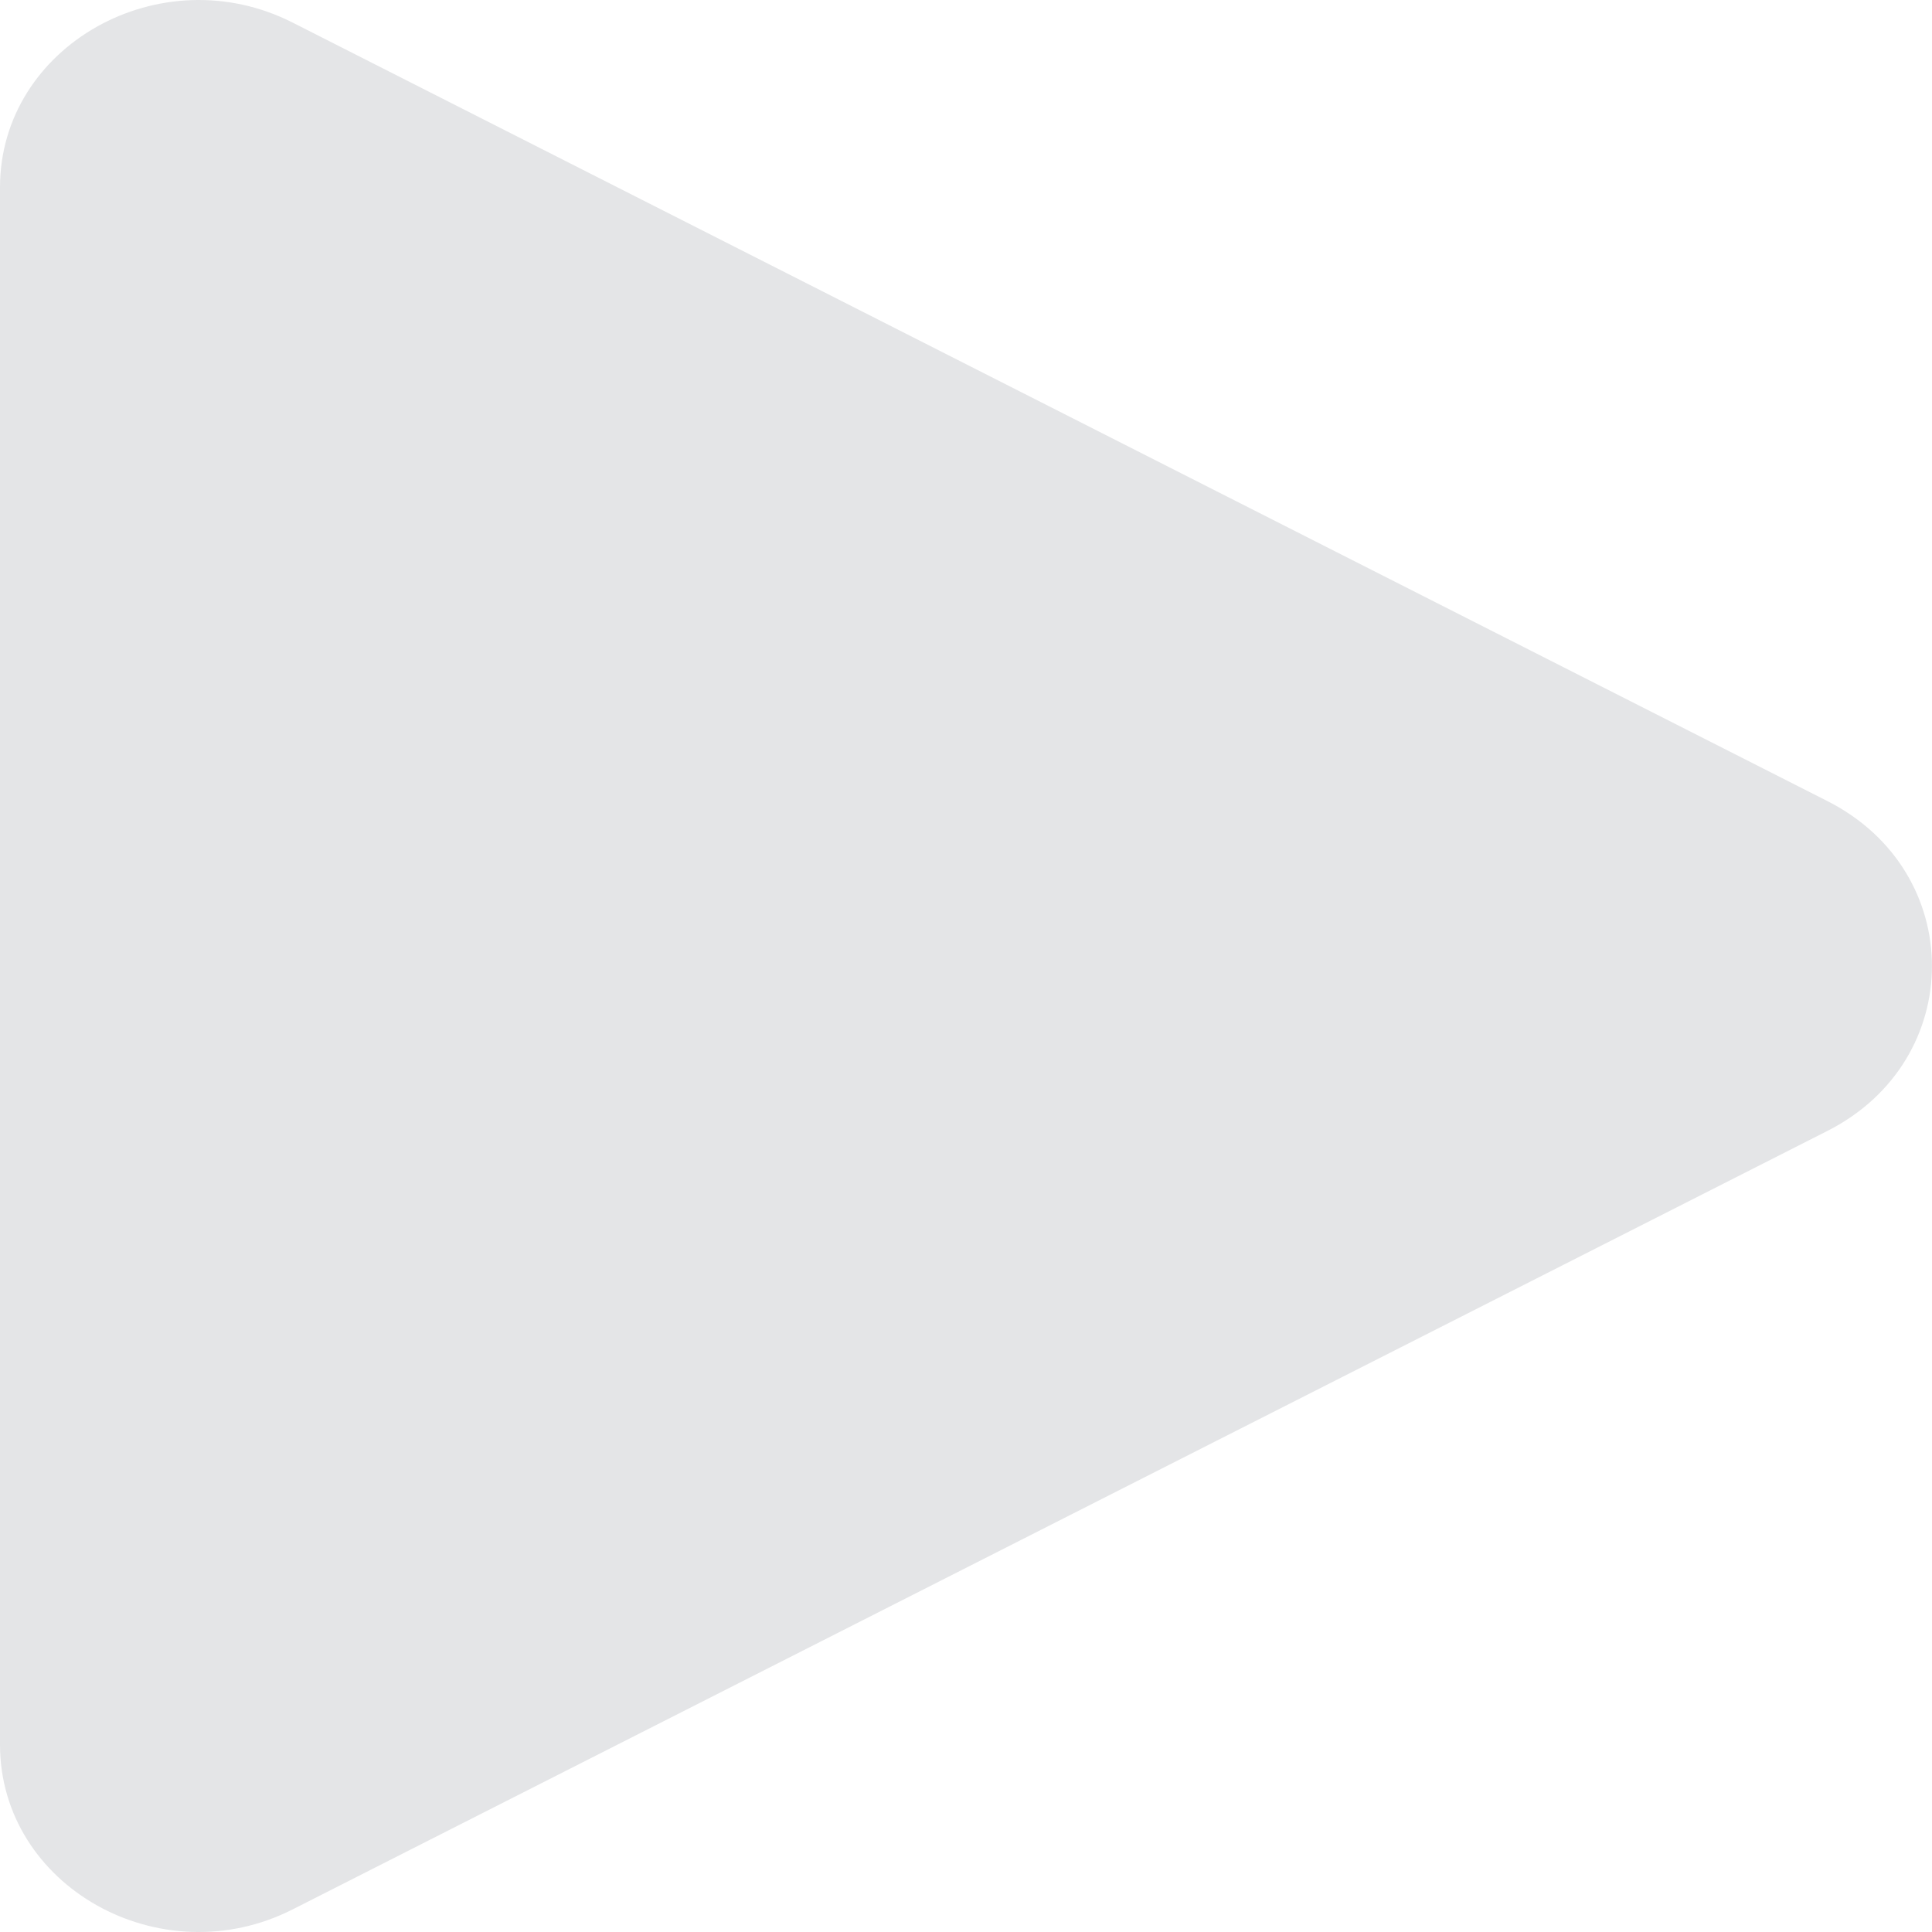
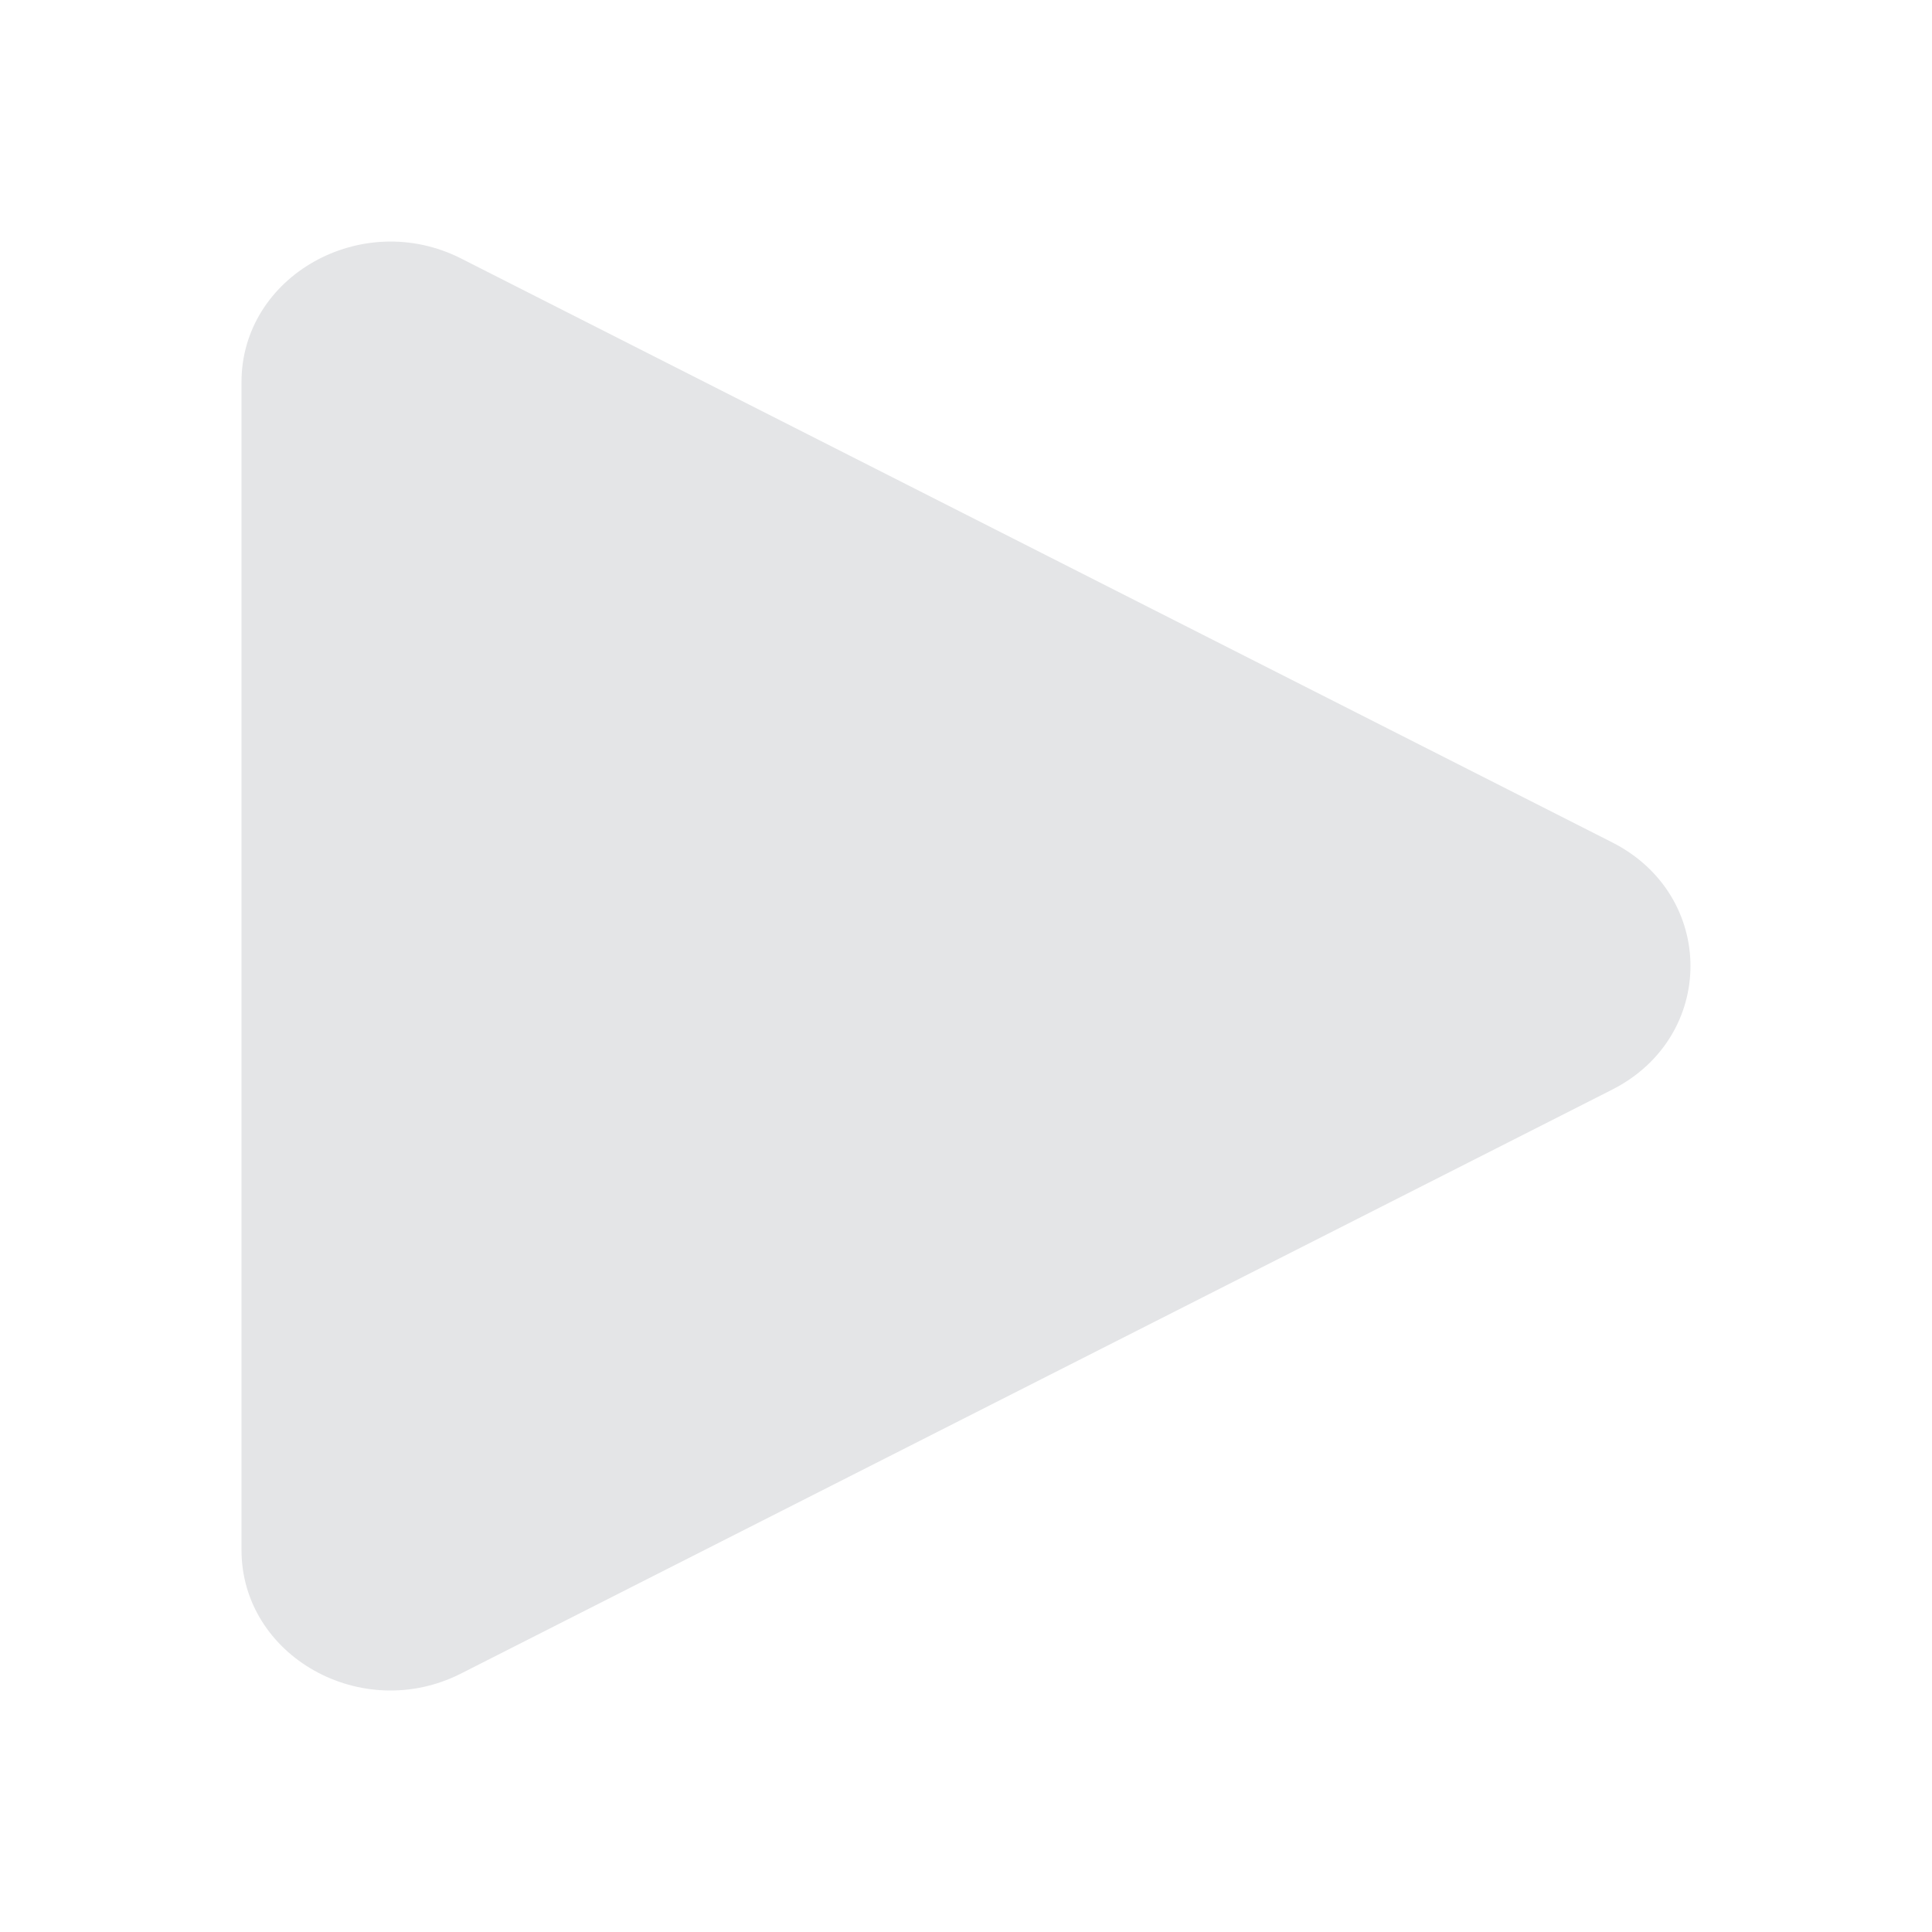
- <svg xmlns="http://www.w3.org/2000/svg" viewBox="0 0 12 12" fill="none">
-   <path d="M11.351 4.976C12.216 5.415 12.216 6.585 11.351 7.024L1.819 11.859C0.997 12.277 -4.08166e-08 11.716 0 10.836L4.48703e-07 1.164C4.89519e-07 0.285 0.997 -0.277 1.819 0.141L11.351 4.976Z" fill="#E4E5E7" />
+ <svg xmlns="http://www.w3.org/2000/svg" width="16" height="16" viewBox="0 0 16 16" fill="none">
+   <path d="M13.351 6.976C14.216 7.415 14.216 8.585 13.351 9.024L3.819 13.859C2.997 14.277 2 13.716 2 12.836L2 3.164C2 2.285 2.997 1.724 3.819 2.141L13.351 6.976Z" fill="#E4E5E7" />
</svg>
